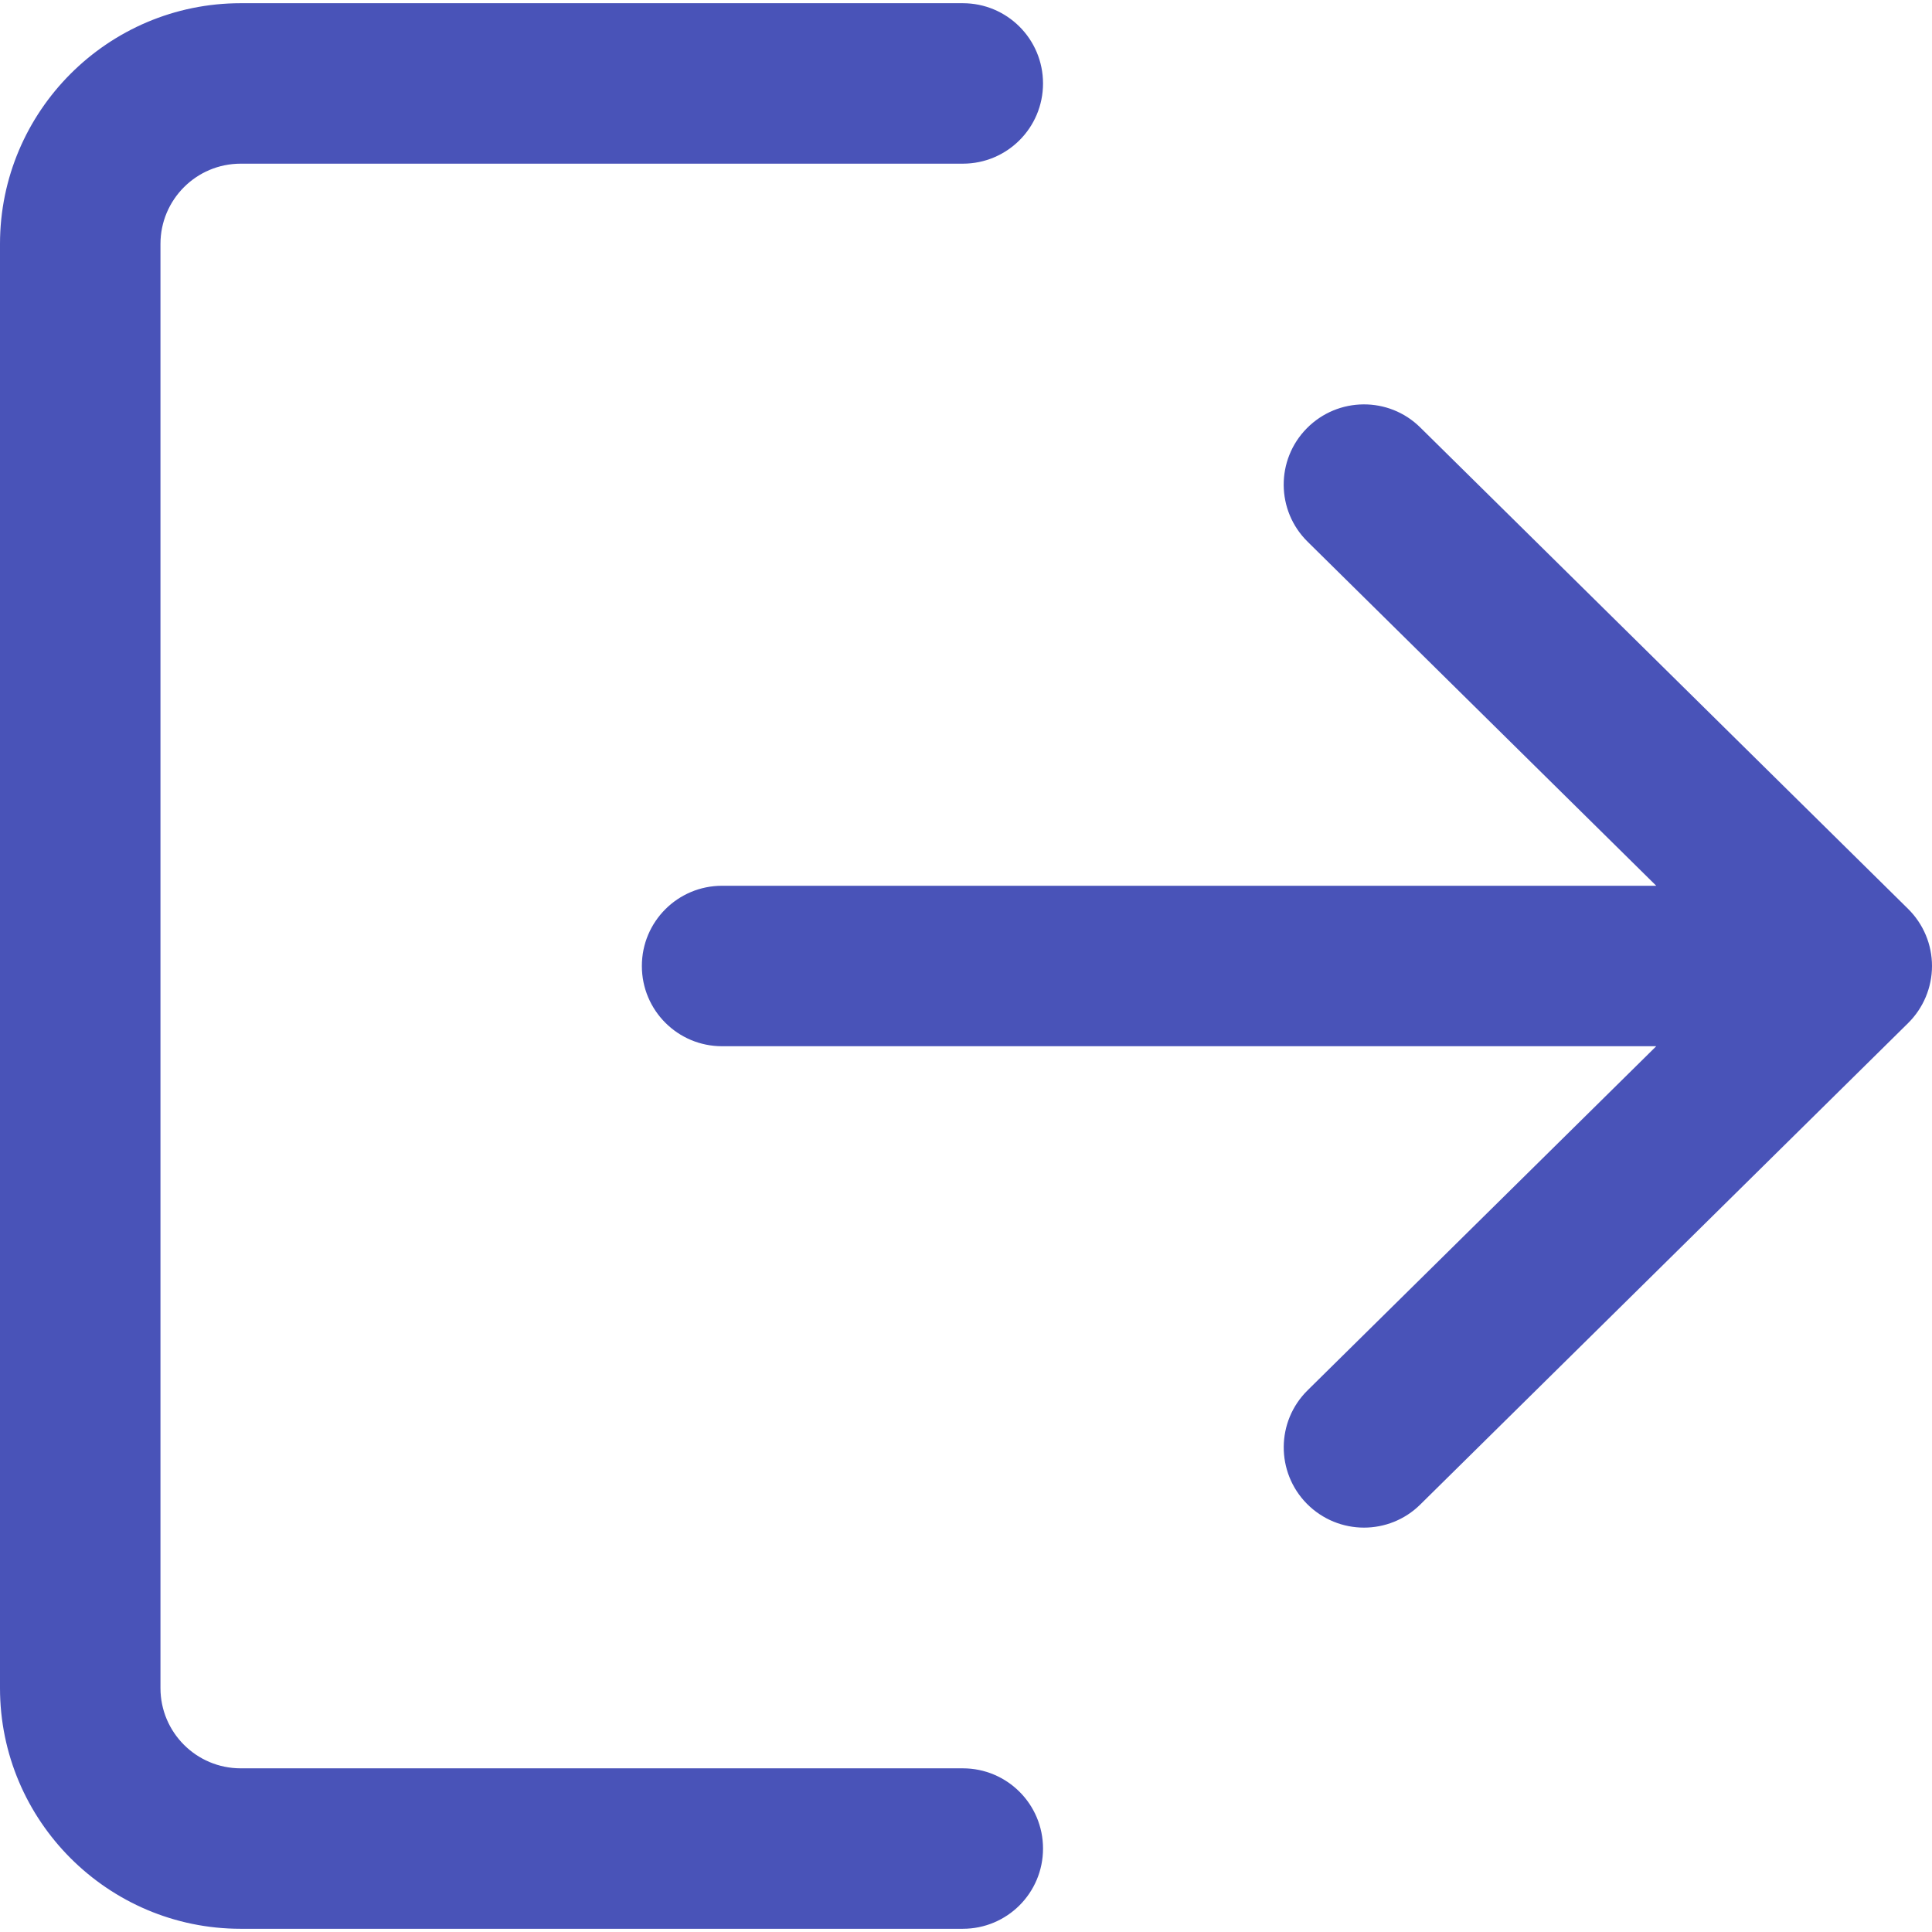
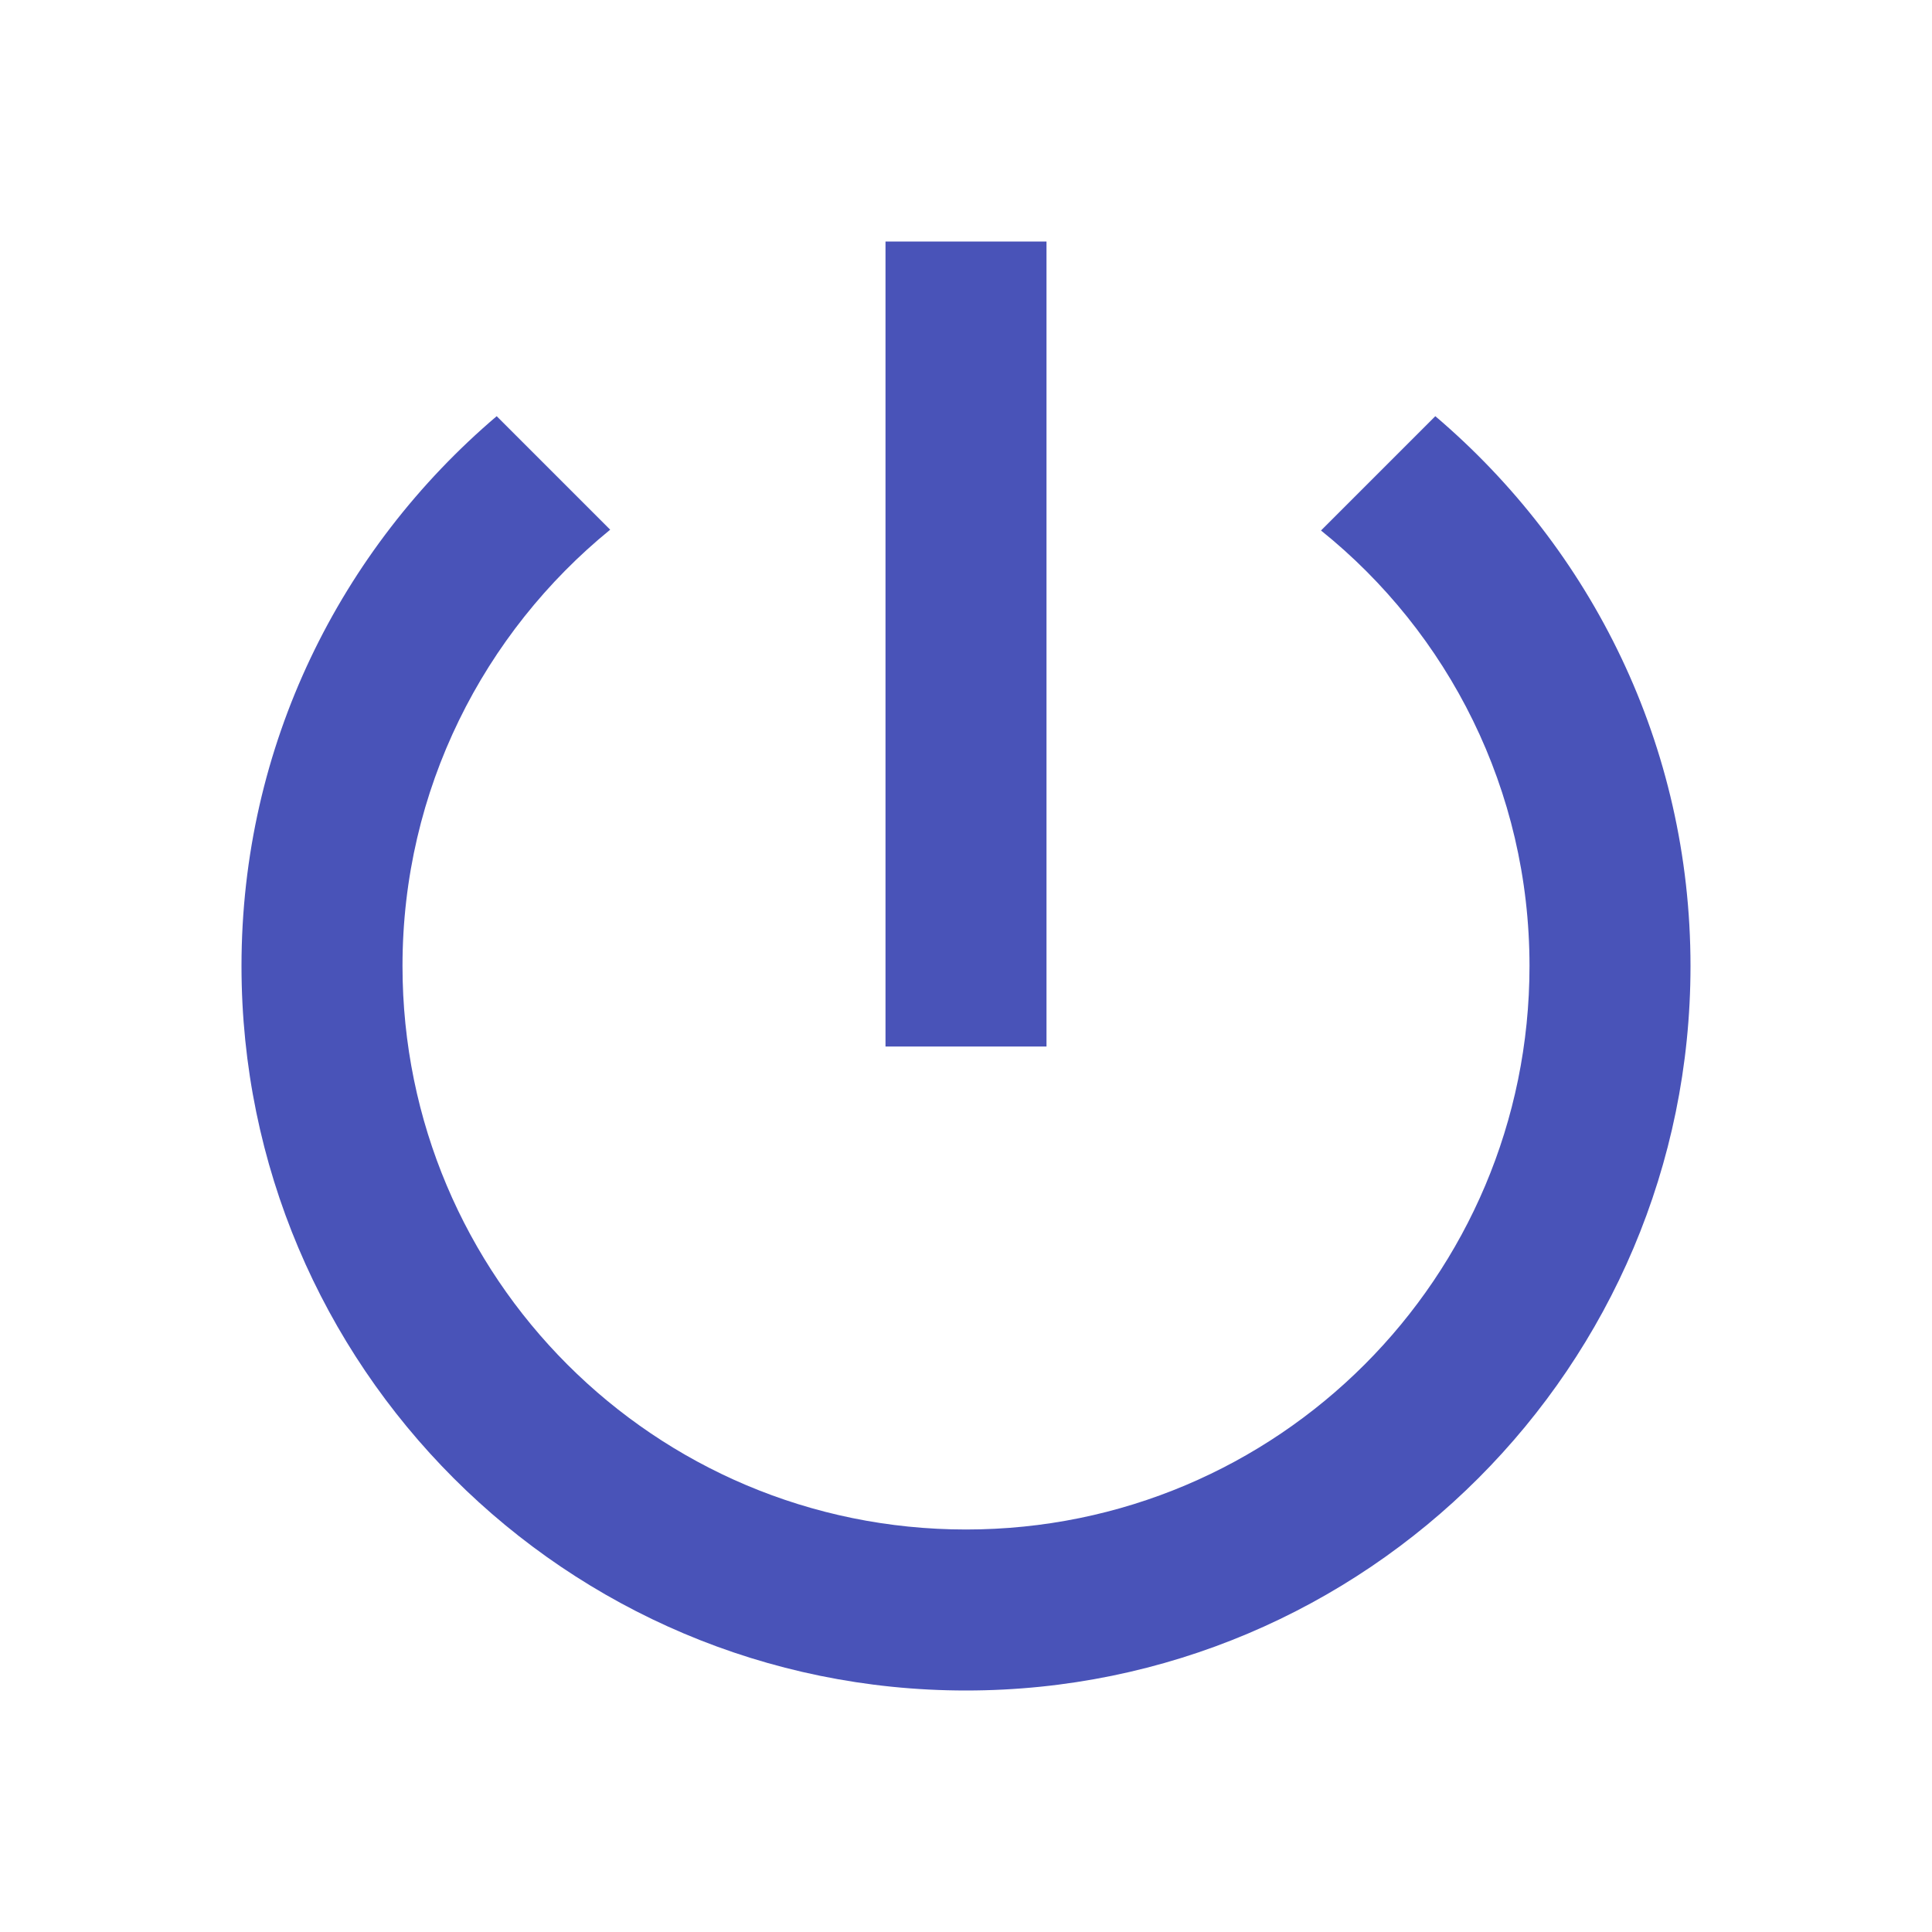
- <svg xmlns="http://www.w3.org/2000/svg" version="1.1" id="Capa_1" fill="#4953B8" x="0px" y="0px" viewBox="0 0 512 512" style="enable-background:new 0 0 512 512;" xml:space="preserve">
-   <g>
-     <g>
-       <path d="M255.15,468.625H63.787c-11.737,0-21.262-9.526-21.262-21.262V64.638c0-11.737,9.526-21.262,21.262-21.262H255.15    c11.758,0,21.262-9.504,21.262-21.262S266.908,0.85,255.15,0.85H63.787C28.619,0.85,0,29.47,0,64.638v382.724    c0,35.168,28.619,63.787,63.787,63.787H255.15c11.758,0,21.262-9.504,21.262-21.262    C276.412,478.129,266.908,468.625,255.15,468.625z" />
-     </g>
-   </g>
-   <g>
-     <g>
-       <path d="M505.664,240.861L376.388,113.286c-8.335-8.25-21.815-8.143-30.065,0.213s-8.165,21.815,0.213,30.065l92.385,91.173    H191.362c-11.758,0-21.262,9.504-21.262,21.262c0,11.758,9.504,21.263,21.262,21.263h247.559l-92.385,91.173    c-8.377,8.25-8.441,21.709-0.213,30.065c4.167,4.21,9.653,6.336,15.139,6.336c5.401,0,10.801-2.041,14.926-6.124l129.276-127.575    c4.04-3.997,6.336-9.441,6.336-15.139C512,250.302,509.725,244.88,505.664,240.861z" />
-     </g>
-   </g>
-   <g>
- </g>
-   <g>
- </g>
-   <g>
- </g>
-   <g>
- </g>
-   <g>
- </g>
-   <g>
- </g>
-   <g>
- </g>
-   <g>
- </g>
-   <g>
- </g>
-   <g>
- </g>
-   <g>
- </g>
-   <g>
- </g>
-   <g>
- </g>
-   <g>
- </g>
-   <g>
- </g>
+ <svg xmlns="http://www.w3.org/2000/svg" height="24" fill="#4953b8" viewBox="0 0 24 24" width="24">
+   <path d="M0 0h24v24H0z" fill="none" />
+   <path d="M13 3h-2v10h2V3zm4.83 2.17l-1.42 1.42C17.99 7.86 19 9.81 19 12c0 3.87-3.13 7-7 7s-7-3.13-7-7c0-2.19 1.01-4.14 2.58-5.42L6.17 5.17C4.23 6.82 3 9.26 3 12c0 4.97 4.03 9 9 9s9-4.03 9-9c0-2.74-1.23-5.18-3.17-6.83z" />
</svg>
